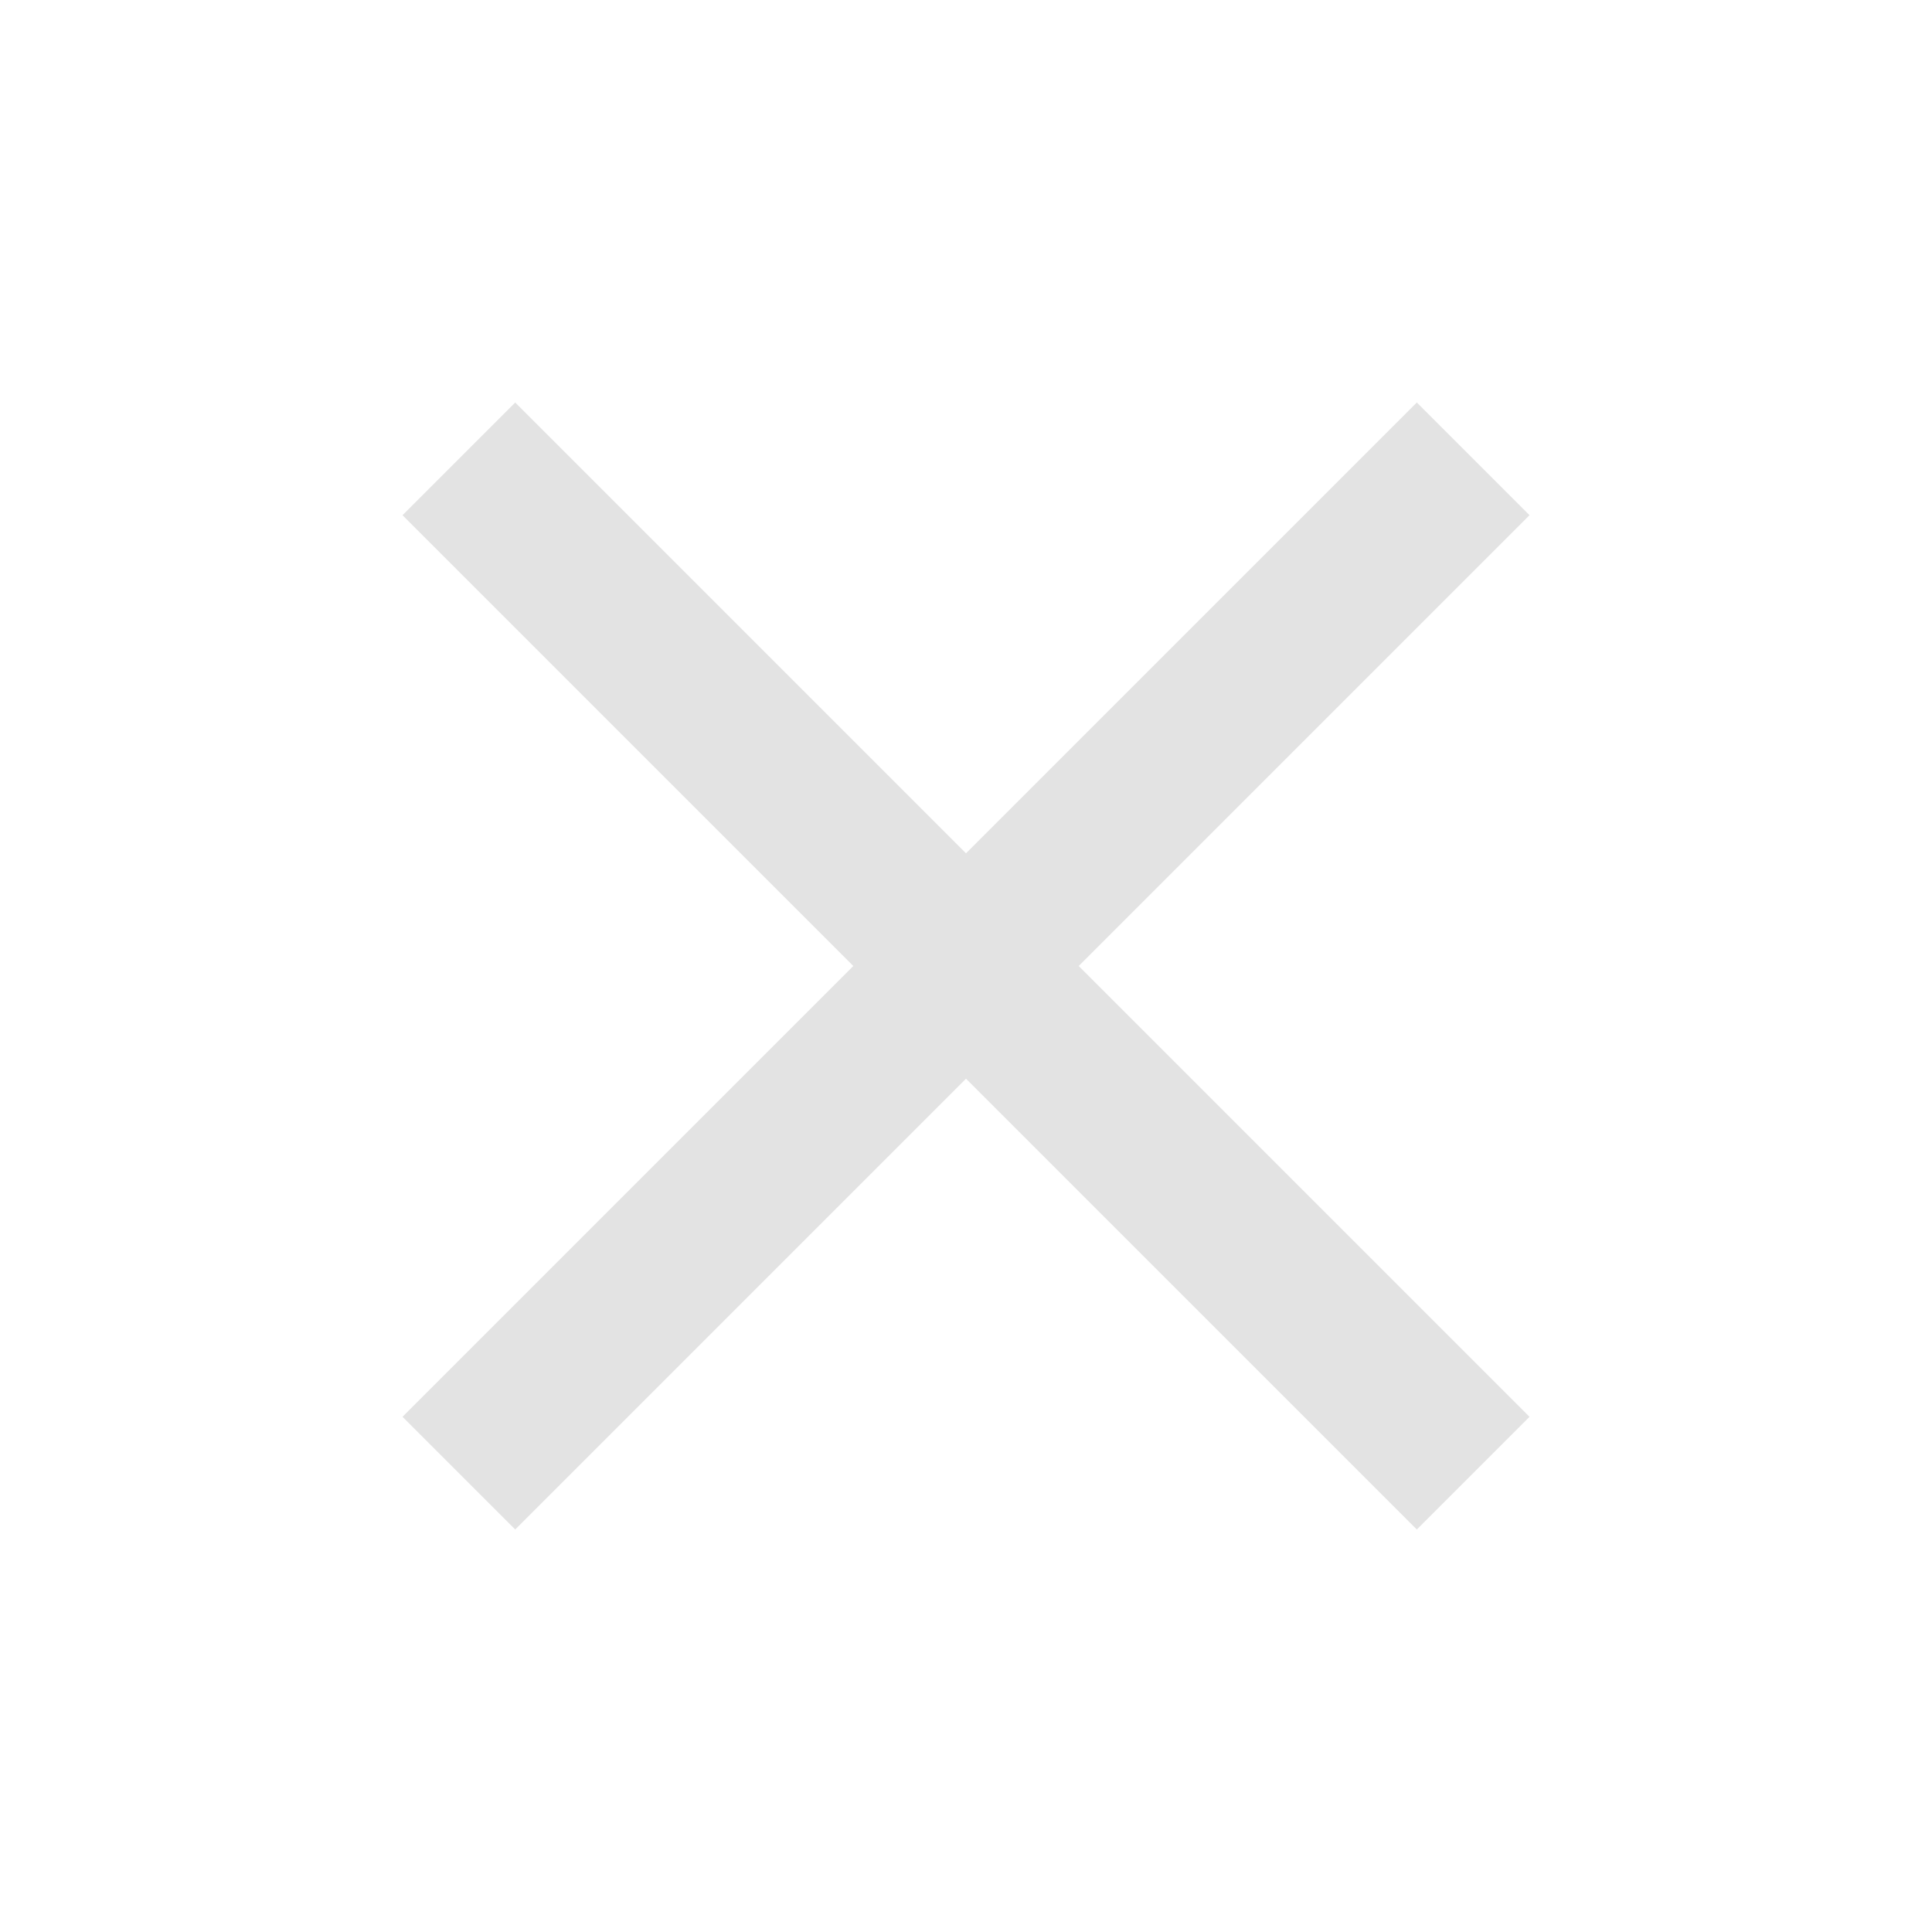
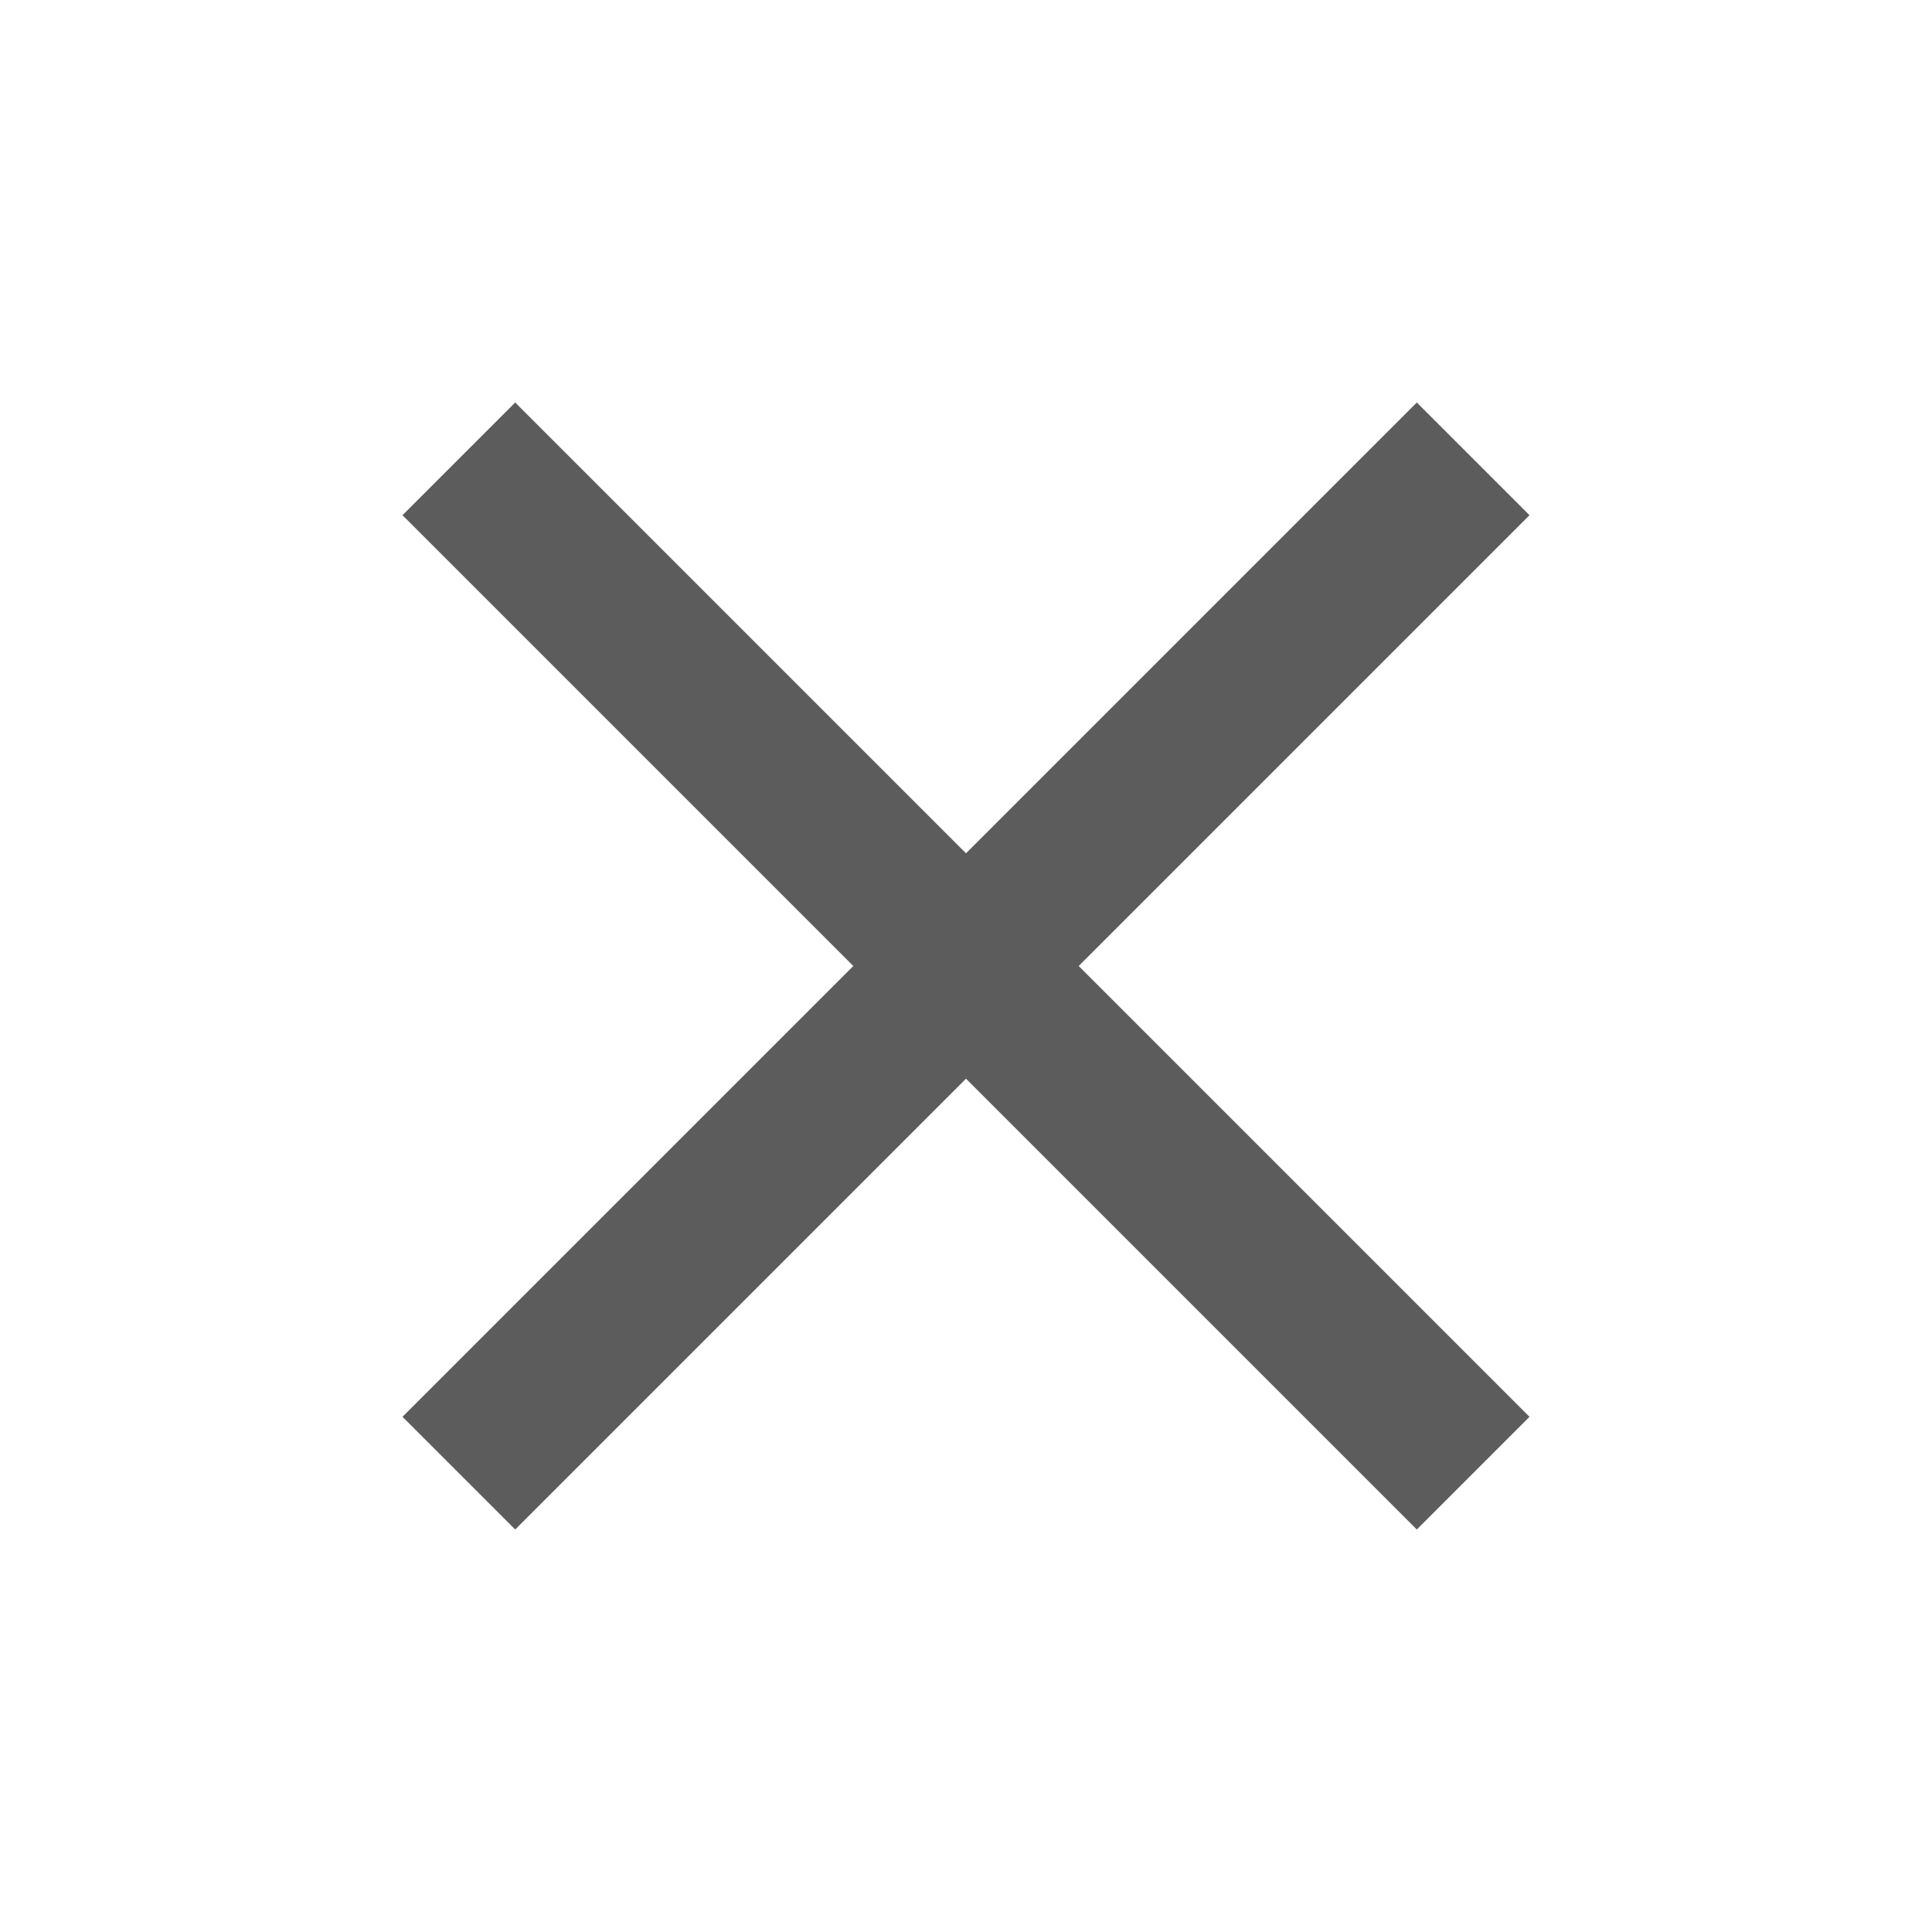
- <svg xmlns="http://www.w3.org/2000/svg" height="24px" viewBox="0 -960 960 960" width="24px" fill="#e3e3e3">
+ <svg xmlns="http://www.w3.org/2000/svg" height="24px" viewBox="0 -960 960 960" width="24px" fill="#5c5c5c">
  <path d="m256-200-56-56 224-224-224-224 56-56 224 224 224-224 56 56-224 224 224 224-56 56-224-224-224 224Z" />
</svg>
